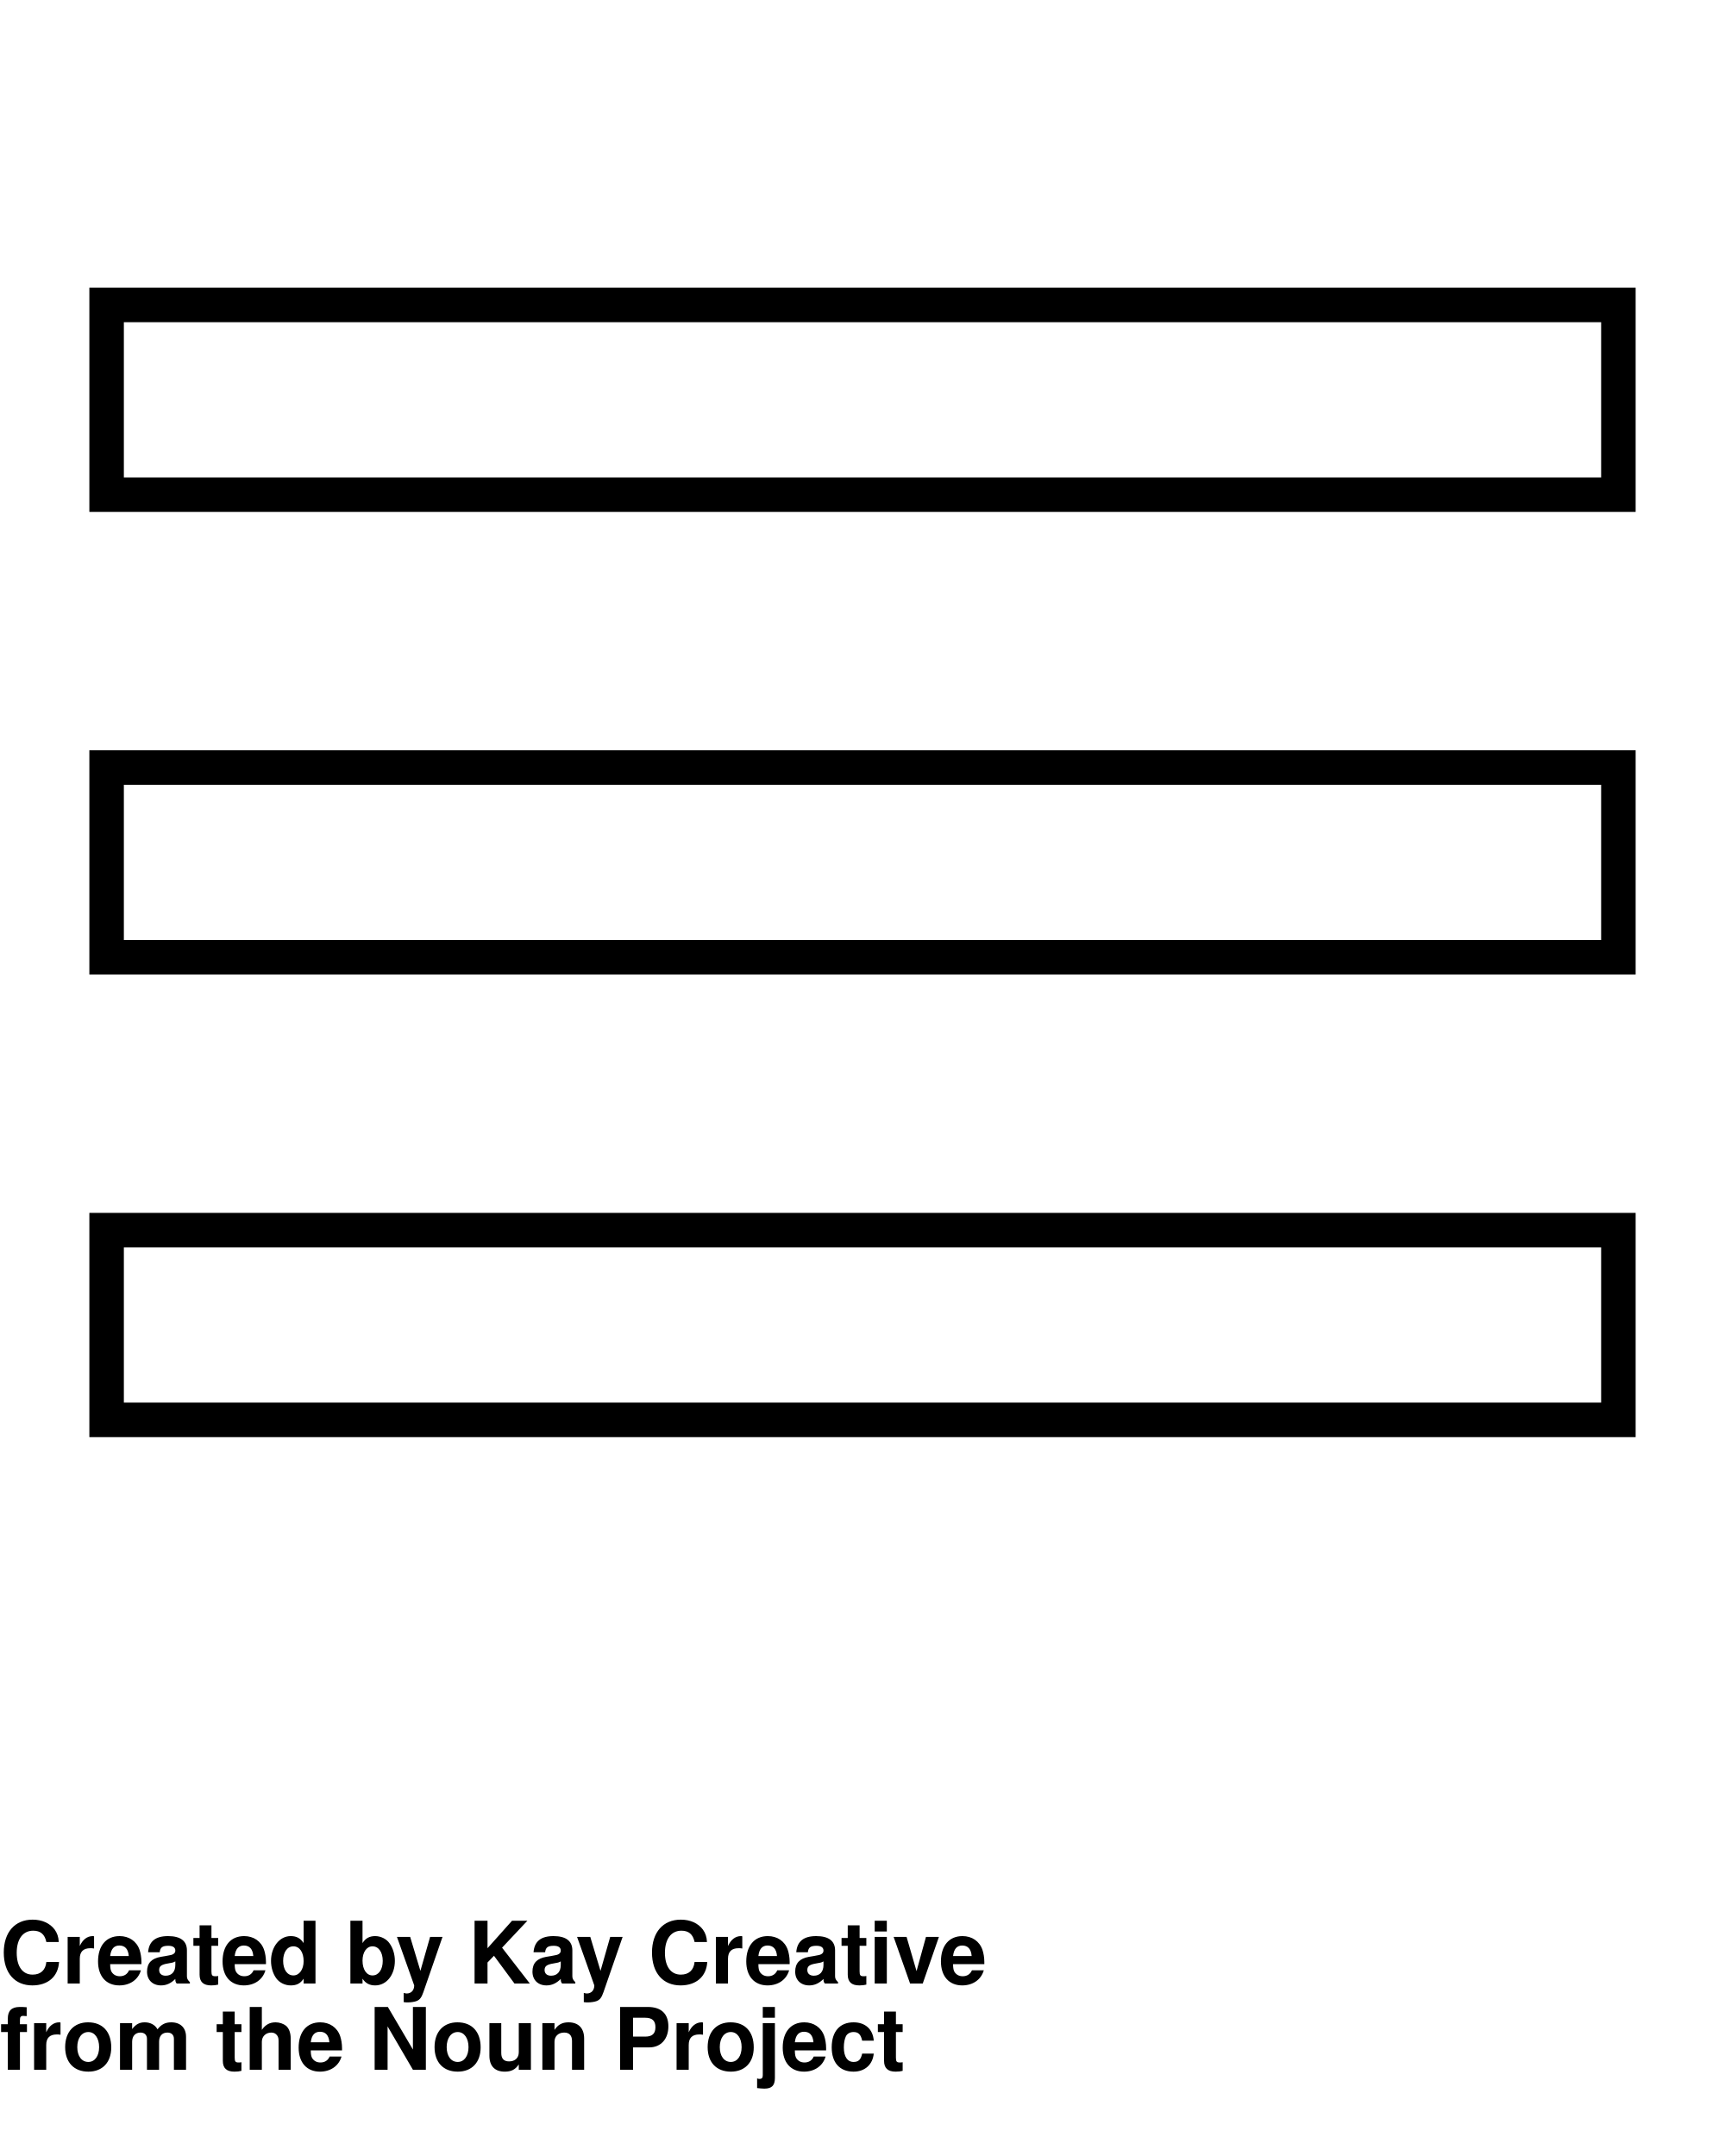
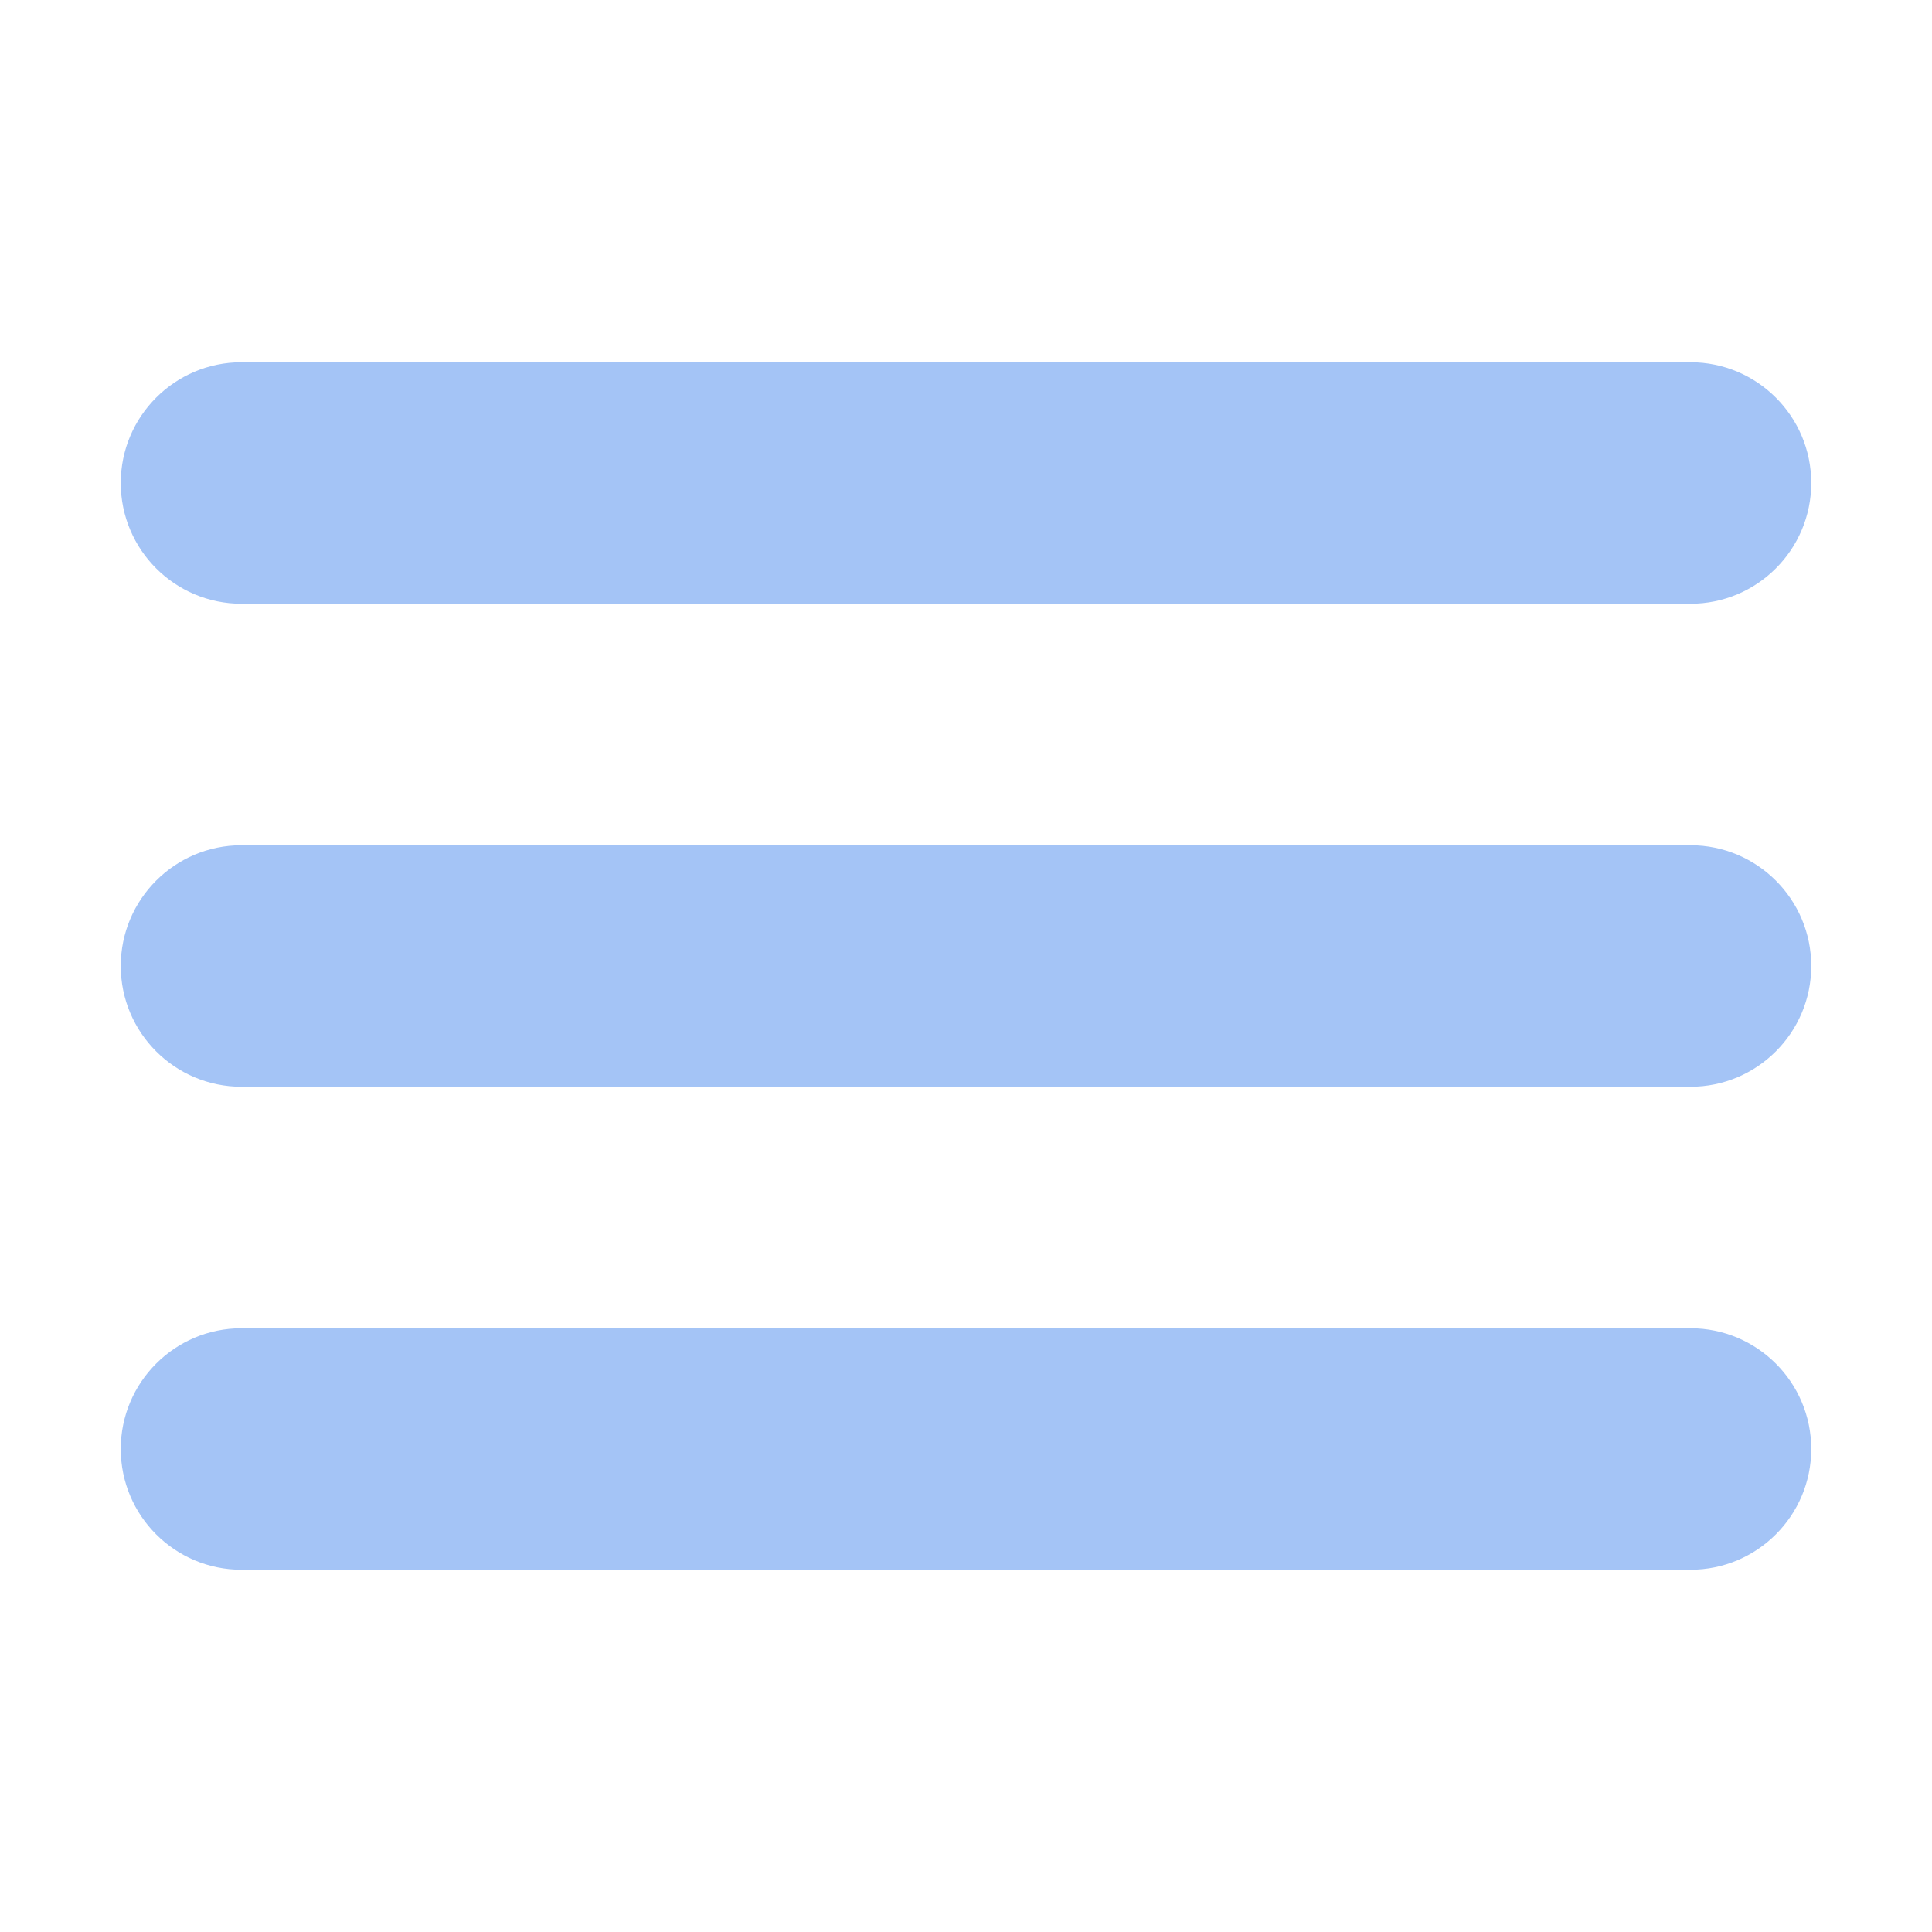
- <svg xmlns="http://www.w3.org/2000/svg" data-name="Layer 1" viewBox="0 0 100 125" x="0px" y="0px">
-   <path d="M5.18,29.68H94.82v-13H5.18Zm2-11H92.82v9H7.18Z" />
-   <path d="M5.18,56.5H94.82v-13H5.18Zm2-11H92.82v9H7.18Z" />
-   <path d="M5.18,83.32H94.82v-13H5.18Zm2-11H92.82v9H7.18Z" />
-   <text x="0" y="115" fill="#000000" font-size="5px" font-weight="bold" font-family="'Helvetica Neue', Helvetica, Arial-Unicode, Arial, Sans-serif">Created by Kay Creative</text>
-   <text x="0" y="120" fill="#000000" font-size="5px" font-weight="bold" font-family="'Helvetica Neue', Helvetica, Arial-Unicode, Arial, Sans-serif">from the Noun Project</text>
+ <svg xmlns="http://www.w3.org/2000/svg" height="32px" id="Layer_1" style="enable-background:new 0 0 32 32;" version="1.1" viewBox="0 0 32 32" width="32px" xml:space="preserve">
+   <path fill="#A4C4F6" d="M4,10h24c1.104,0,2-0.896,2-2s-0.896-2-2-2H4C2.896,6,2,6.896,2,8S2.896,10,4,10z M28,14H4c-1.104,0-2,0.896-2,2  s0.896,2,2,2h24c1.104,0,2-0.896,2-2S29.104,14,28,14z M28,22H4c-1.104,0-2,0.896-2,2s0.896,2,2,2h24c1.104,0,2-0.896,2-2  S29.104,22,28,22z" />
</svg>
